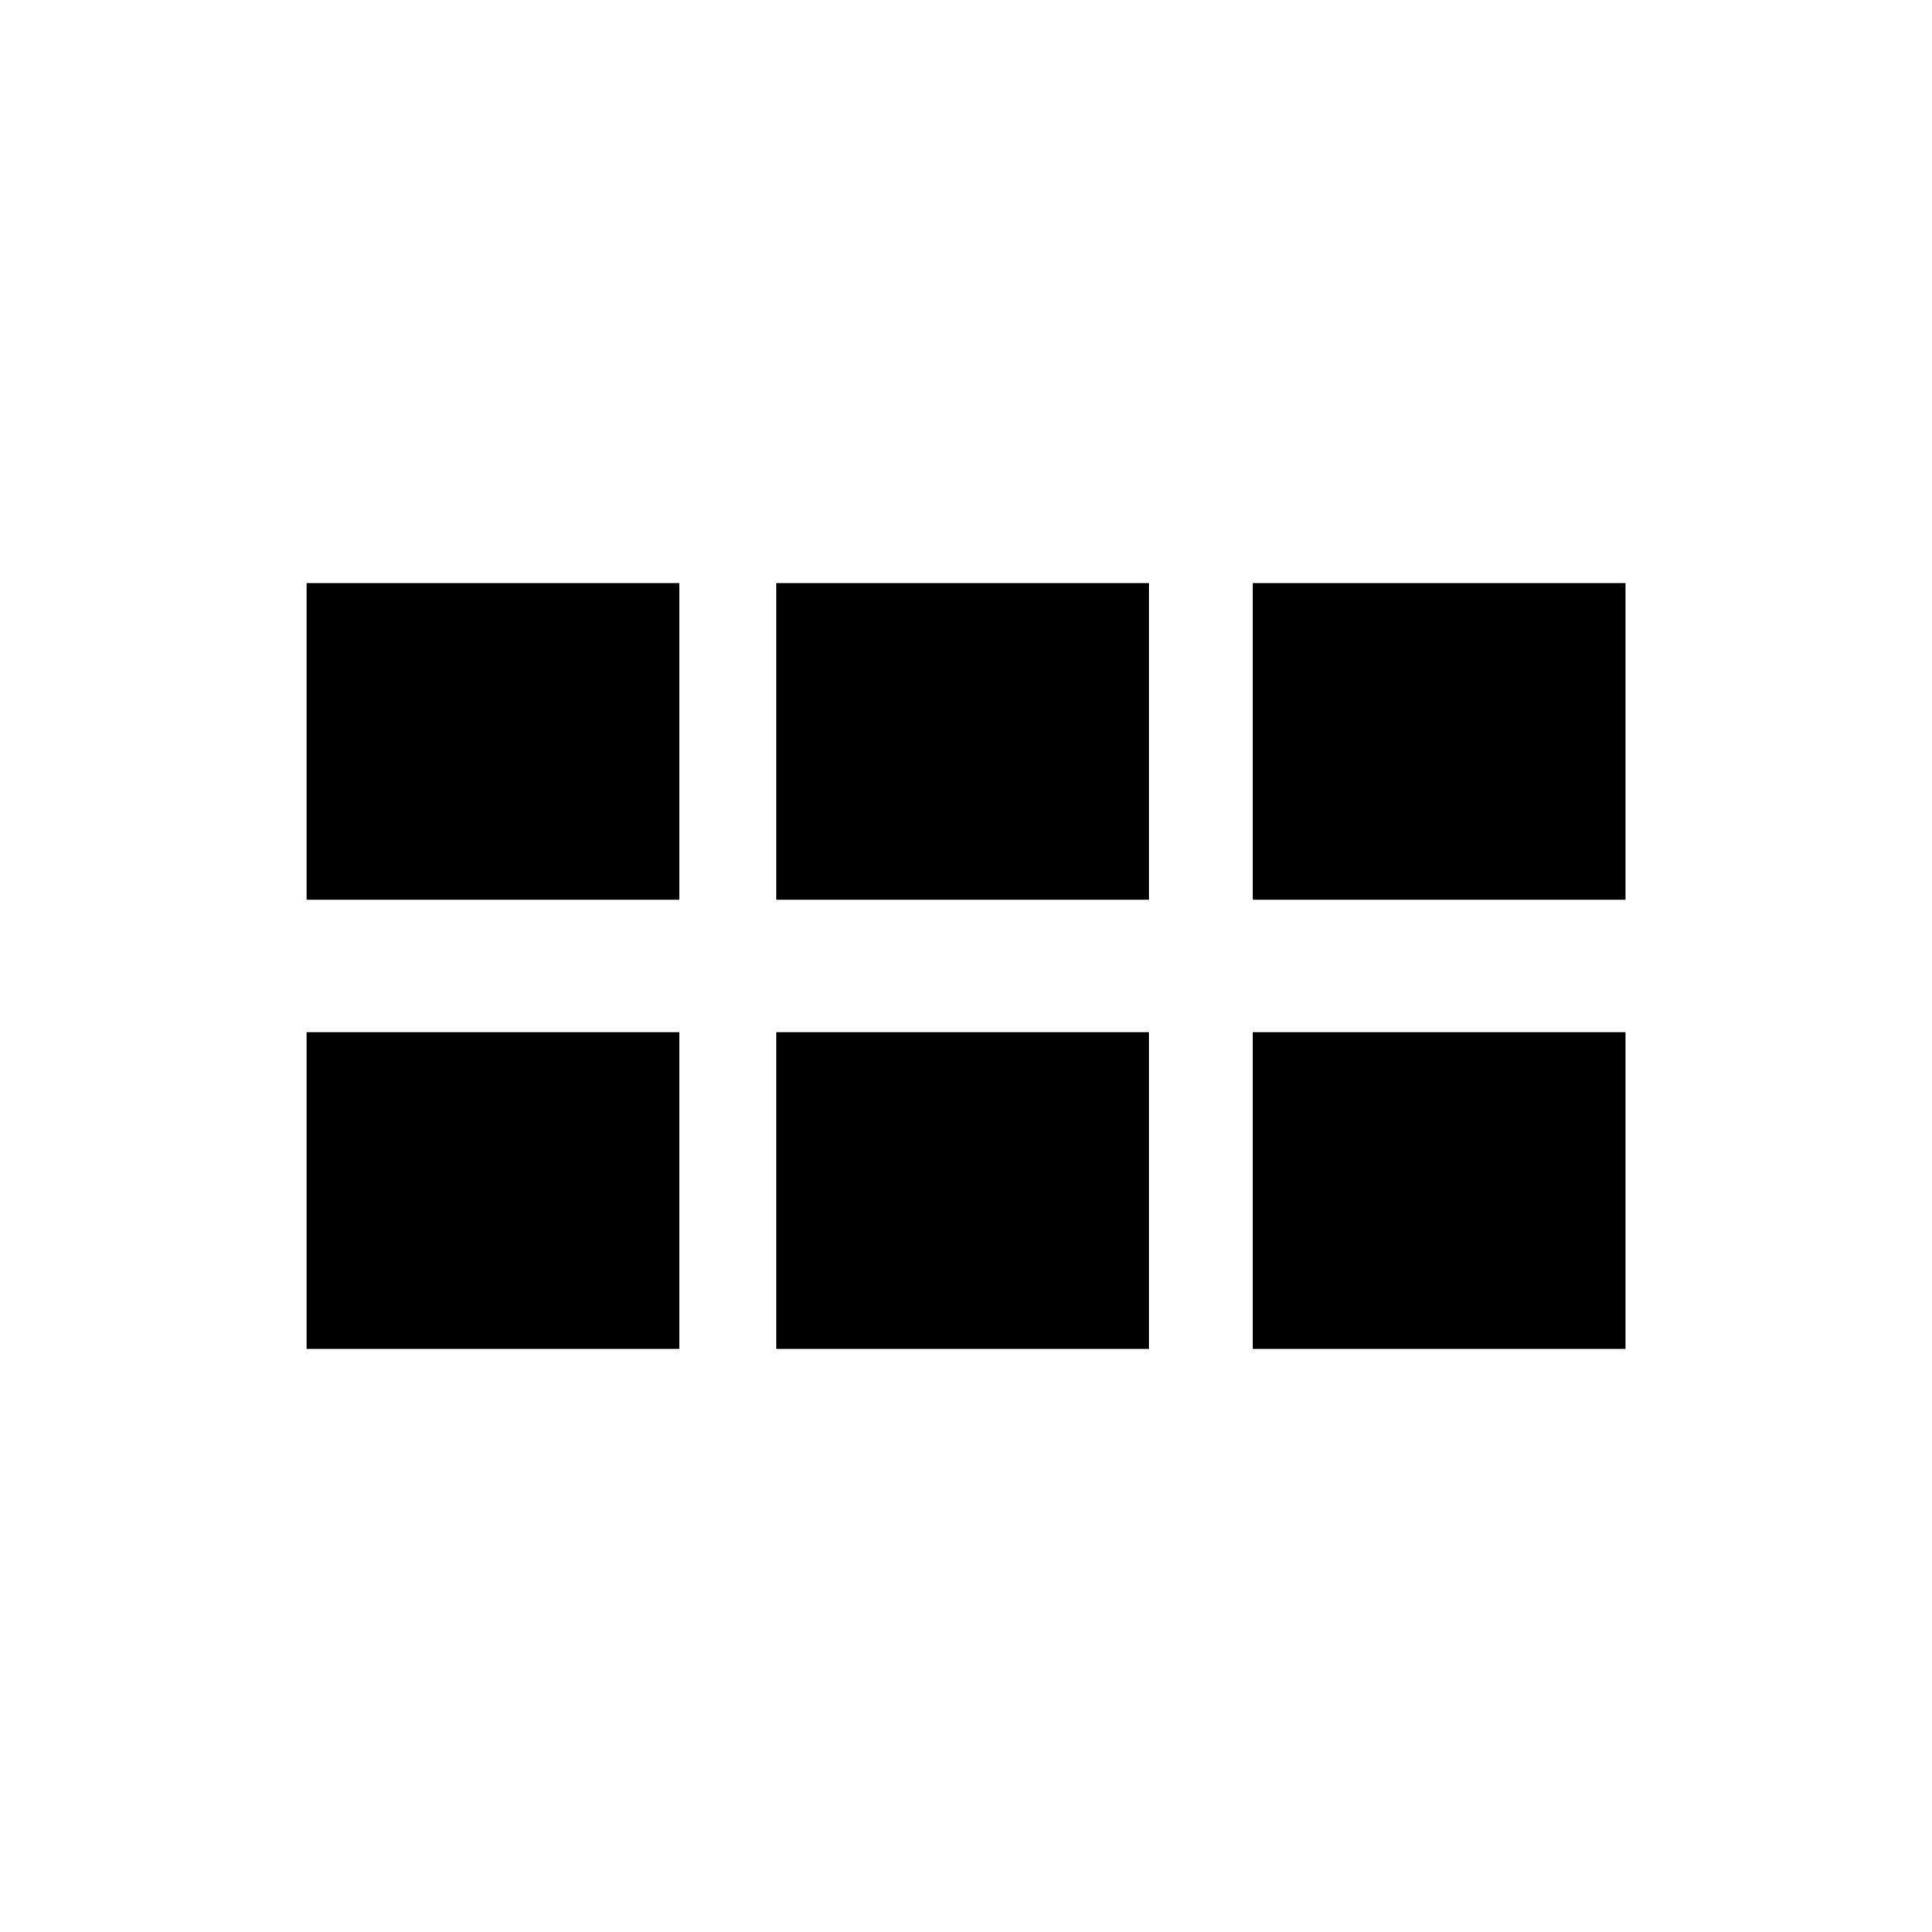
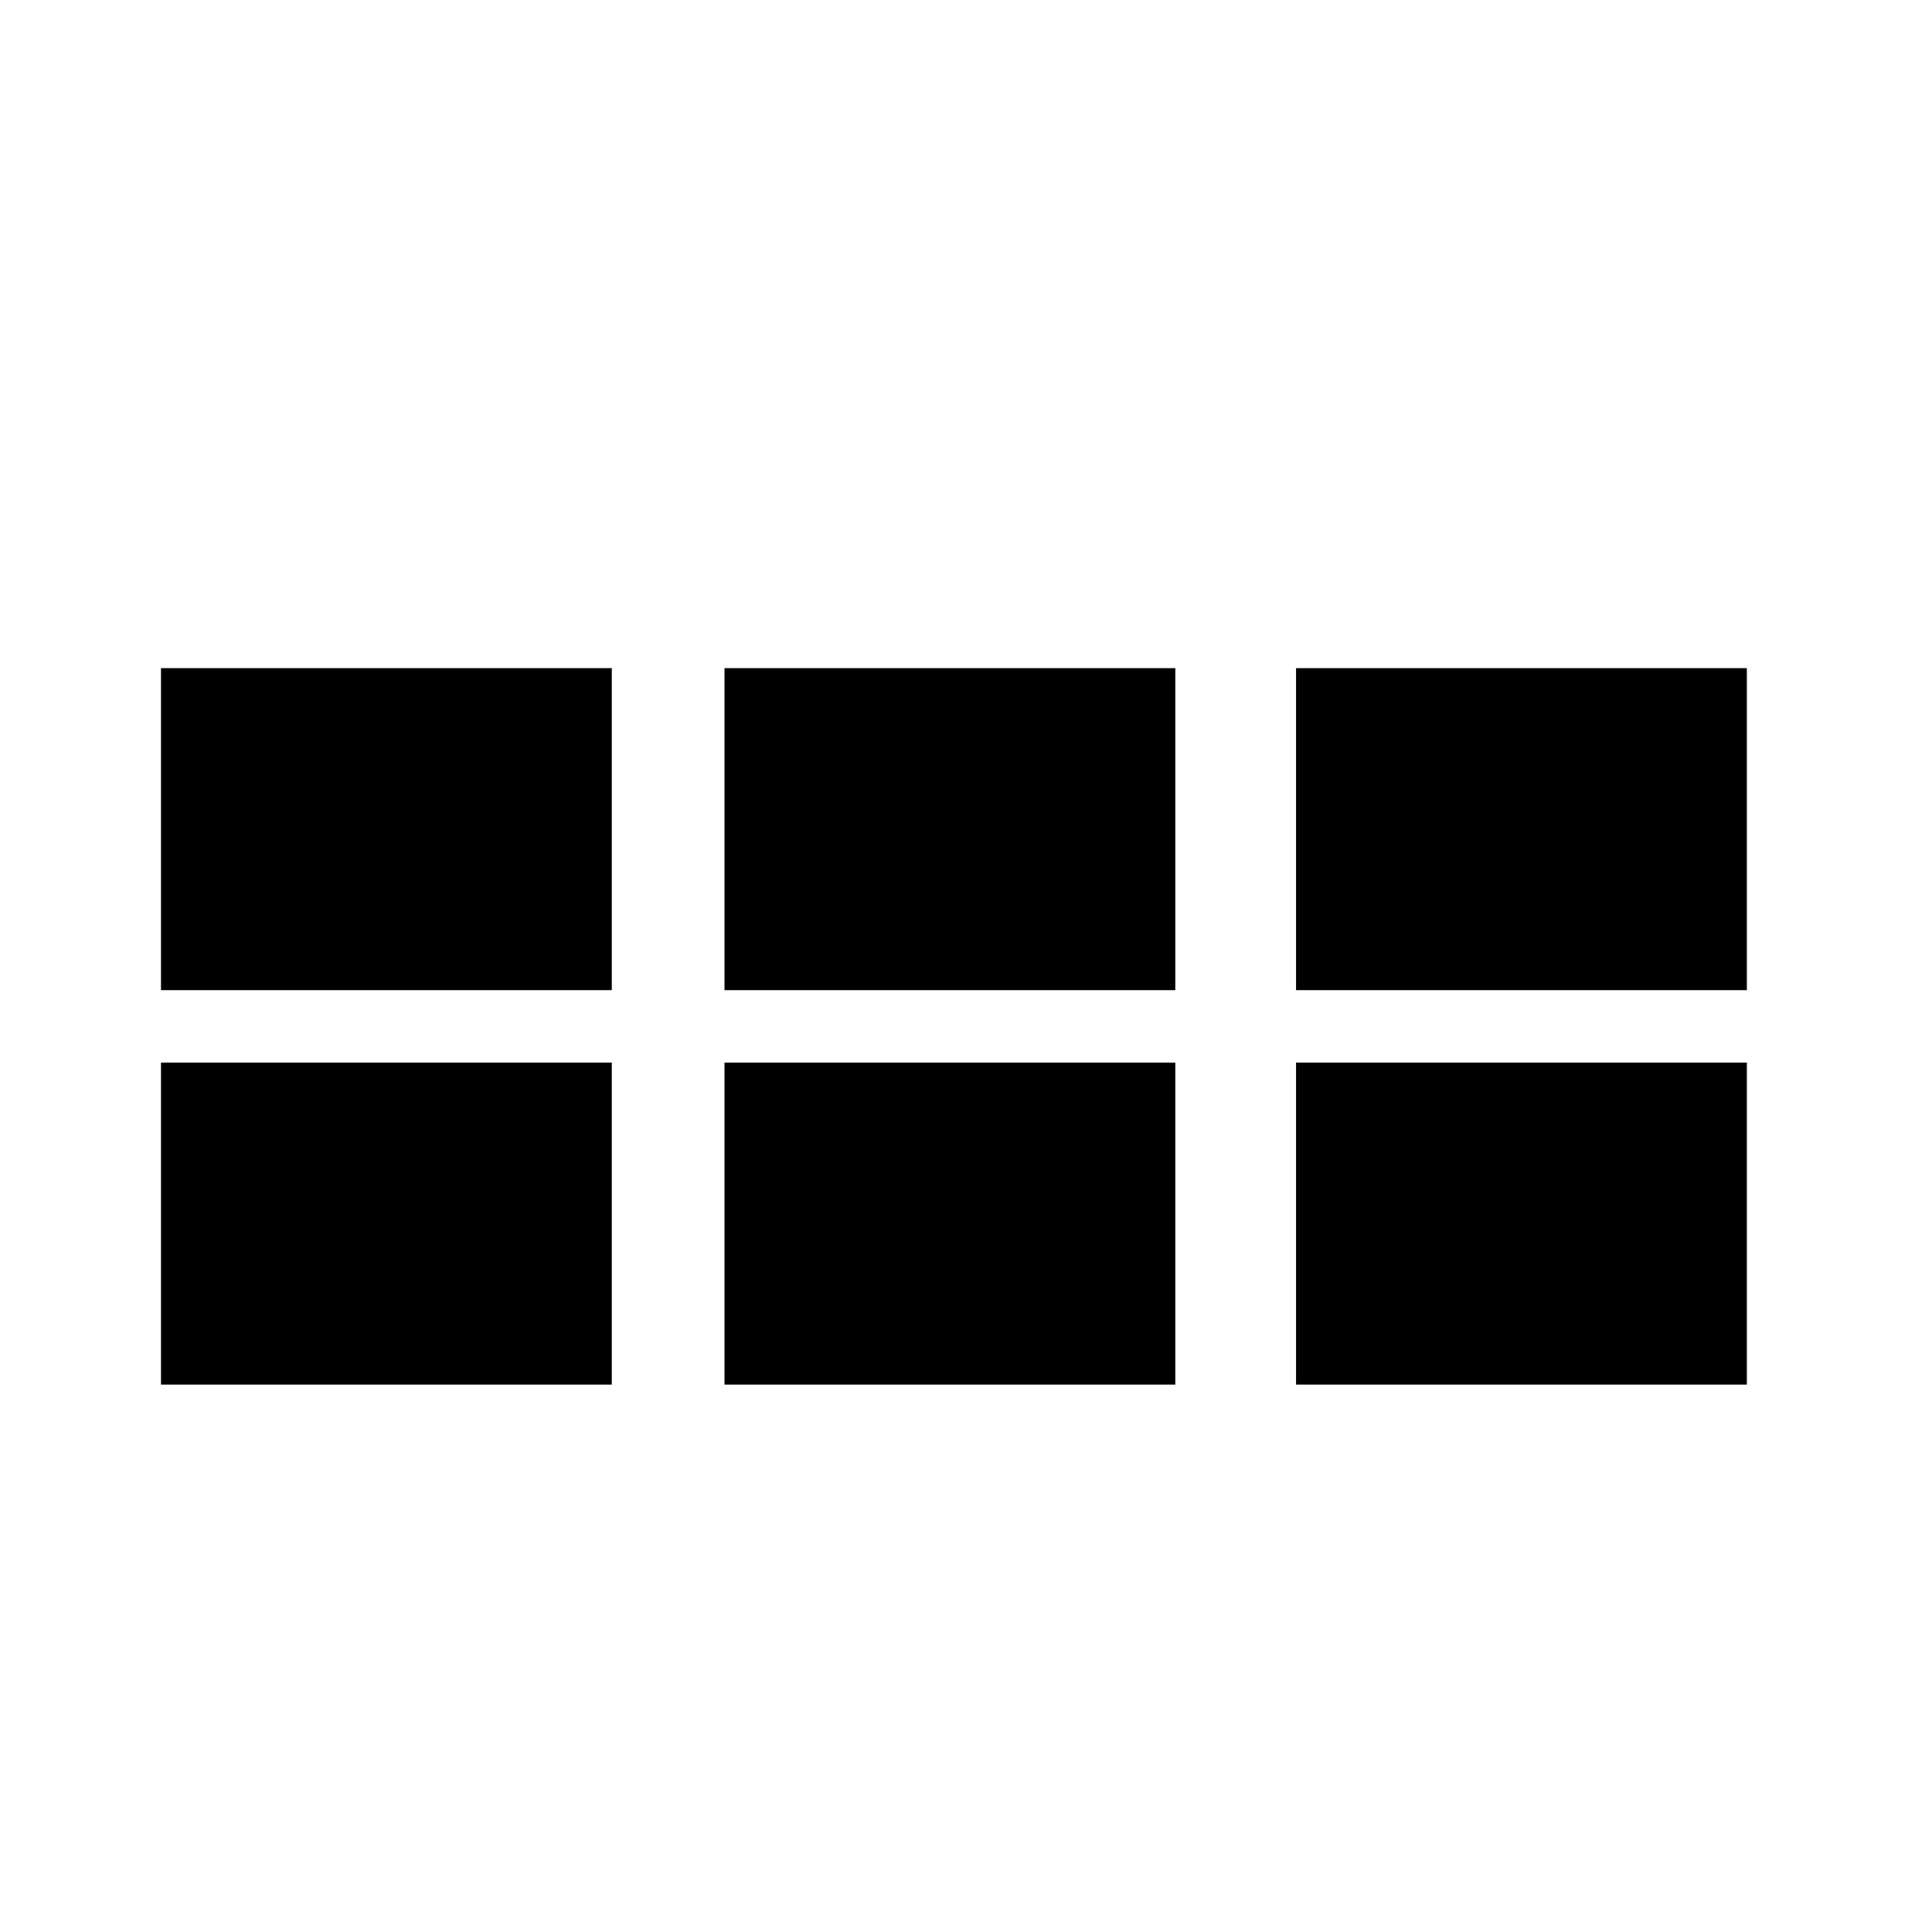
- <svg xmlns="http://www.w3.org/2000/svg" width="24" height="24" style="" fill="currentcolor" viewBox="0 0 24 24">
-   <path d="M 6.694 9.582 H 11.326 V 13.516 H 6.694 Z" transform="matrix(1, 0, 0, 1, -2.886, -2.339)" />
-   <path d="M 18.447 9.582 H 23.079 V 13.516 H 18.447 Z" transform="matrix(1, 0, 0, 1, -2.886, -2.339)" />
-   <path d="M 12.528 9.582 H 17.16 V 13.516 H 12.528 Z" transform="matrix(1, 0, 0, 1, -2.886, -2.339)" />
-   <path d="M 6.694 15.161 H 11.326 V 19.096 H 6.694 Z" transform="matrix(1, 0, 0, 1, -2.886, -2.339)" />
-   <path d="M 12.528 15.161 H 17.16 V 19.096 H 12.528 Z" transform="matrix(1, 0, 0, 1, -2.886, -2.339)" />
-   <path d="M 18.447 15.161 H 23.079 V 19.096 H 18.447 Z" transform="matrix(1, 0, 0, 1, -2.886, -2.339)" />
+ <svg xmlns="http://www.w3.org/2000/svg" width="100%" height="100%" viewBox="0 0 24 24" version="1.1">
+   <g>
+     <rect x="2" y="8.3" width="5.6" height="4" />
+     <rect x="9" y="8.3" width="5.6" height="4" />
+     <rect x="16.1" y="8.3" width="5.6" height="4" />
+   </g>
+   <g>
+     <rect x="2" y="13.2" width="5.6" height="4" />
+     <rect x="9" y="13.2" width="5.6" height="4" />
+     <rect x="16.1" y="13.2" width="5.6" height="4" />
+   </g>
</svg>
